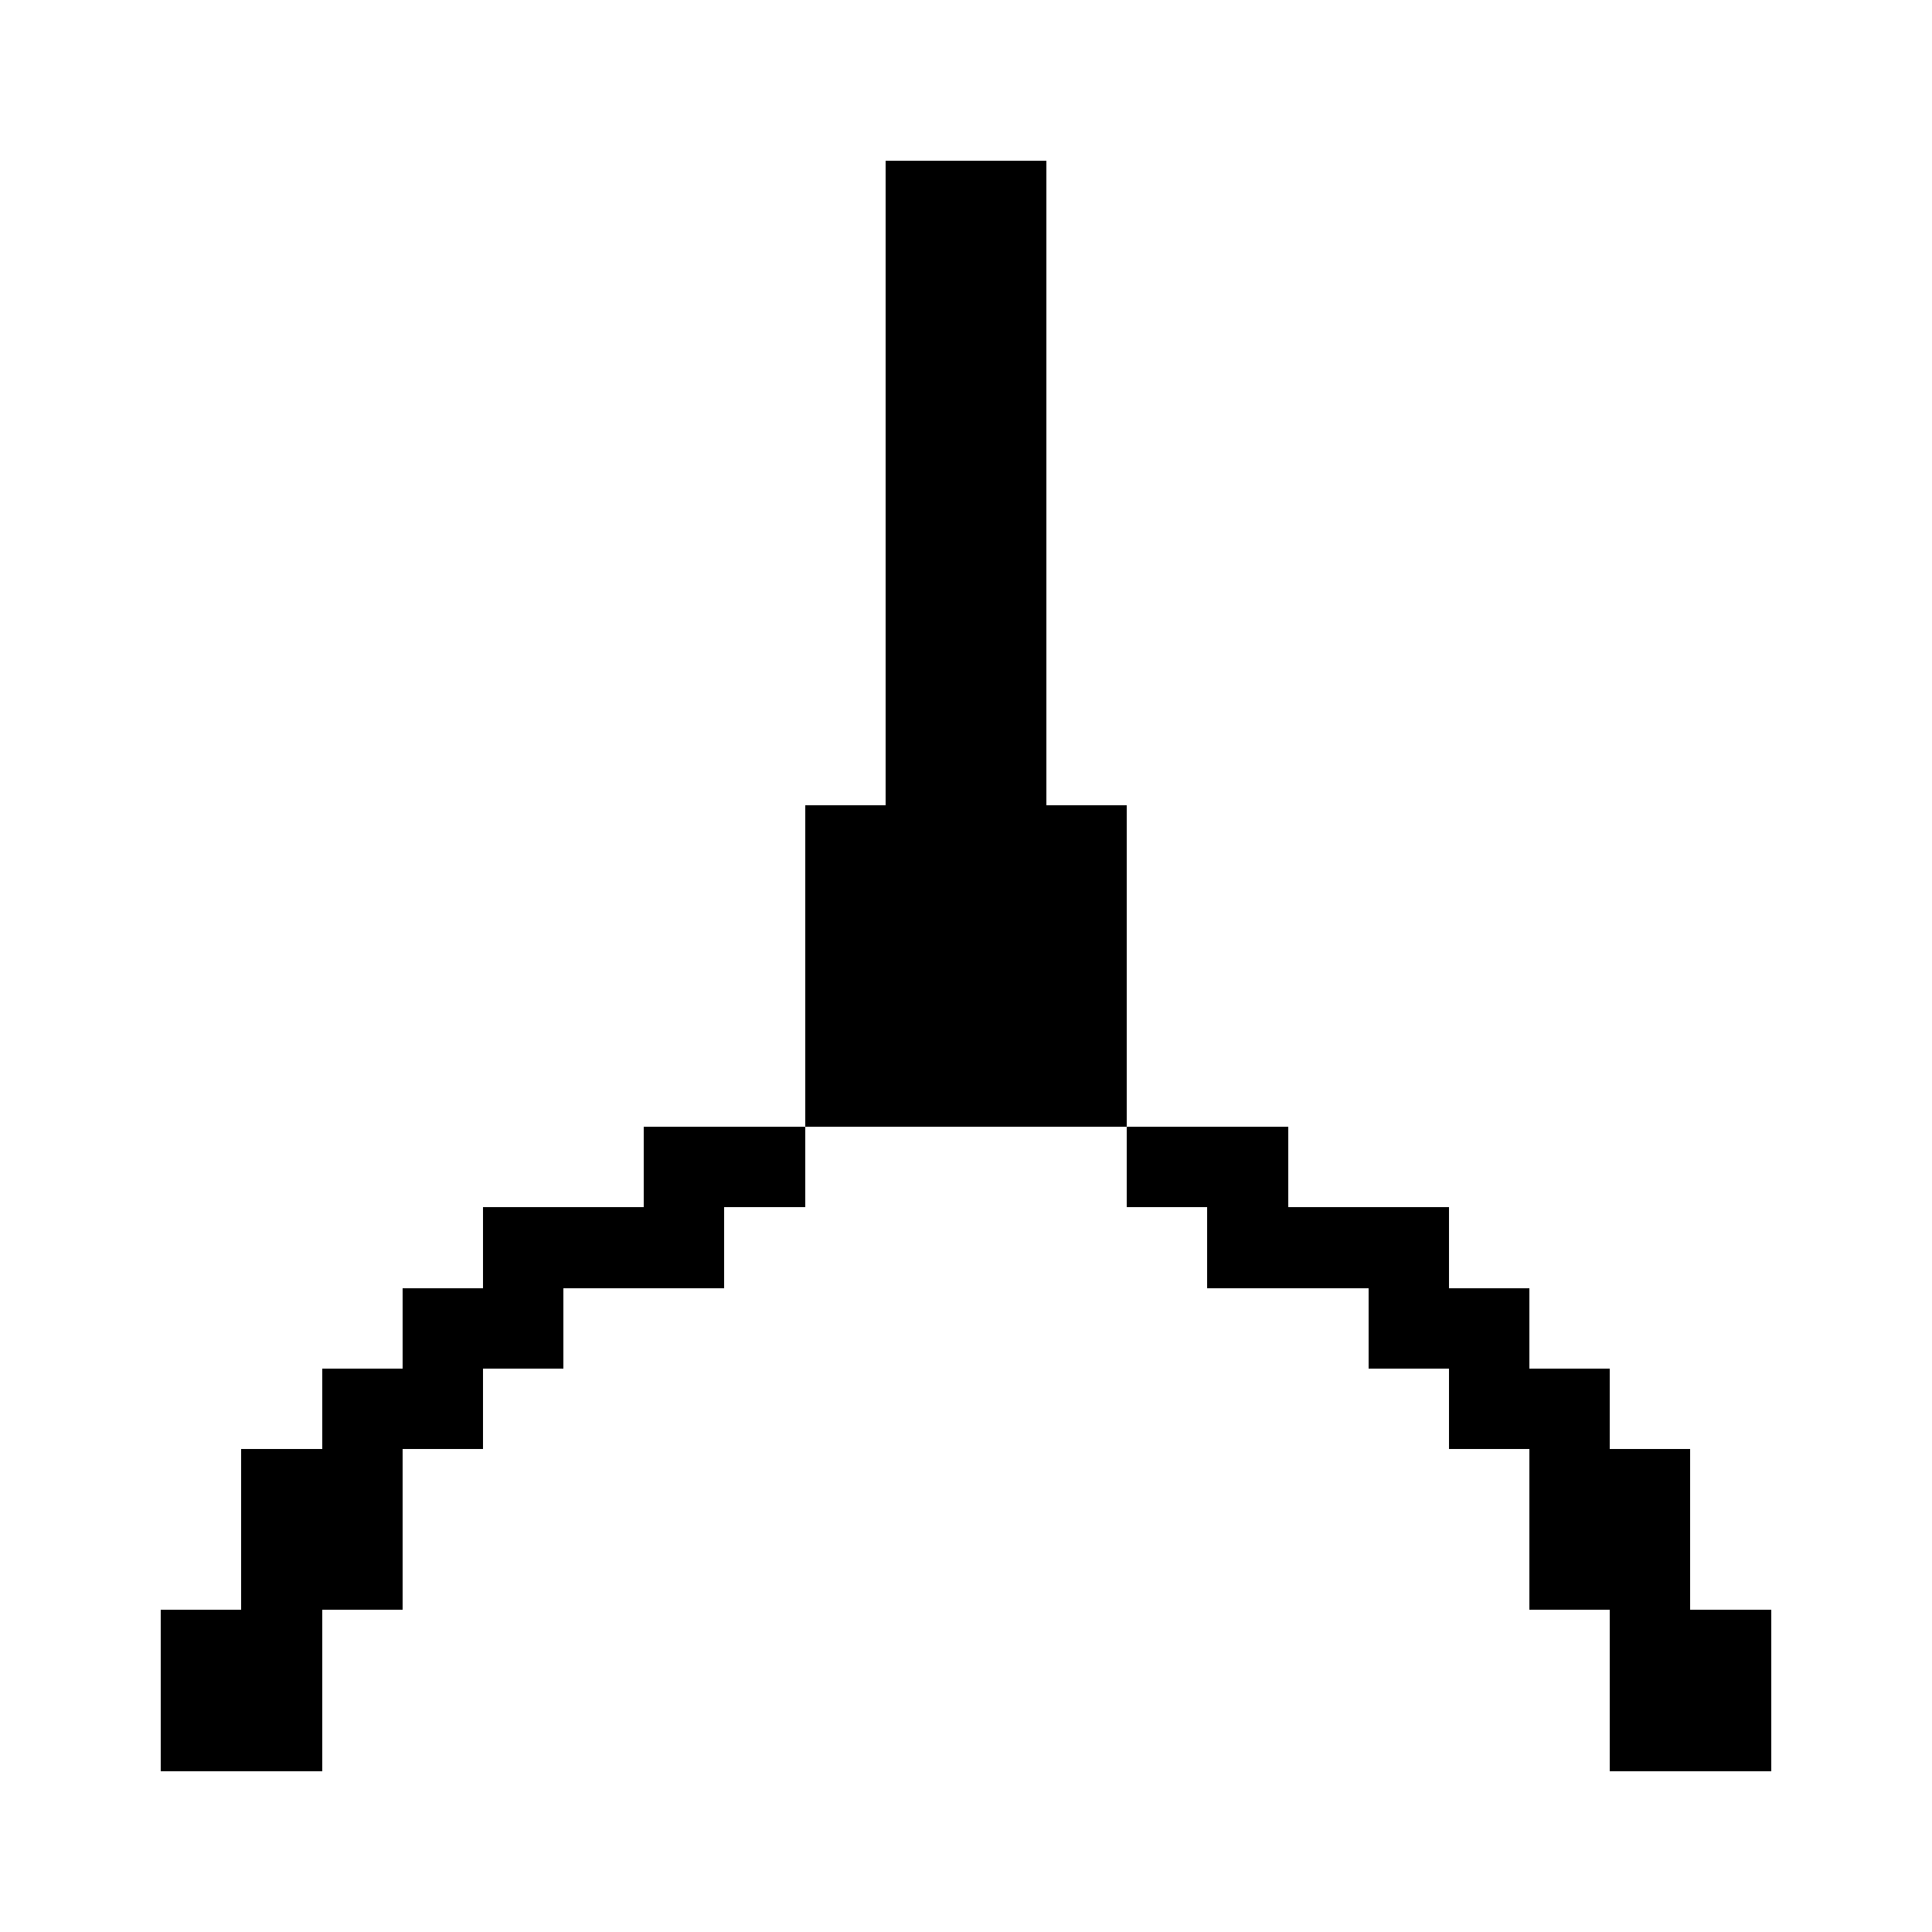
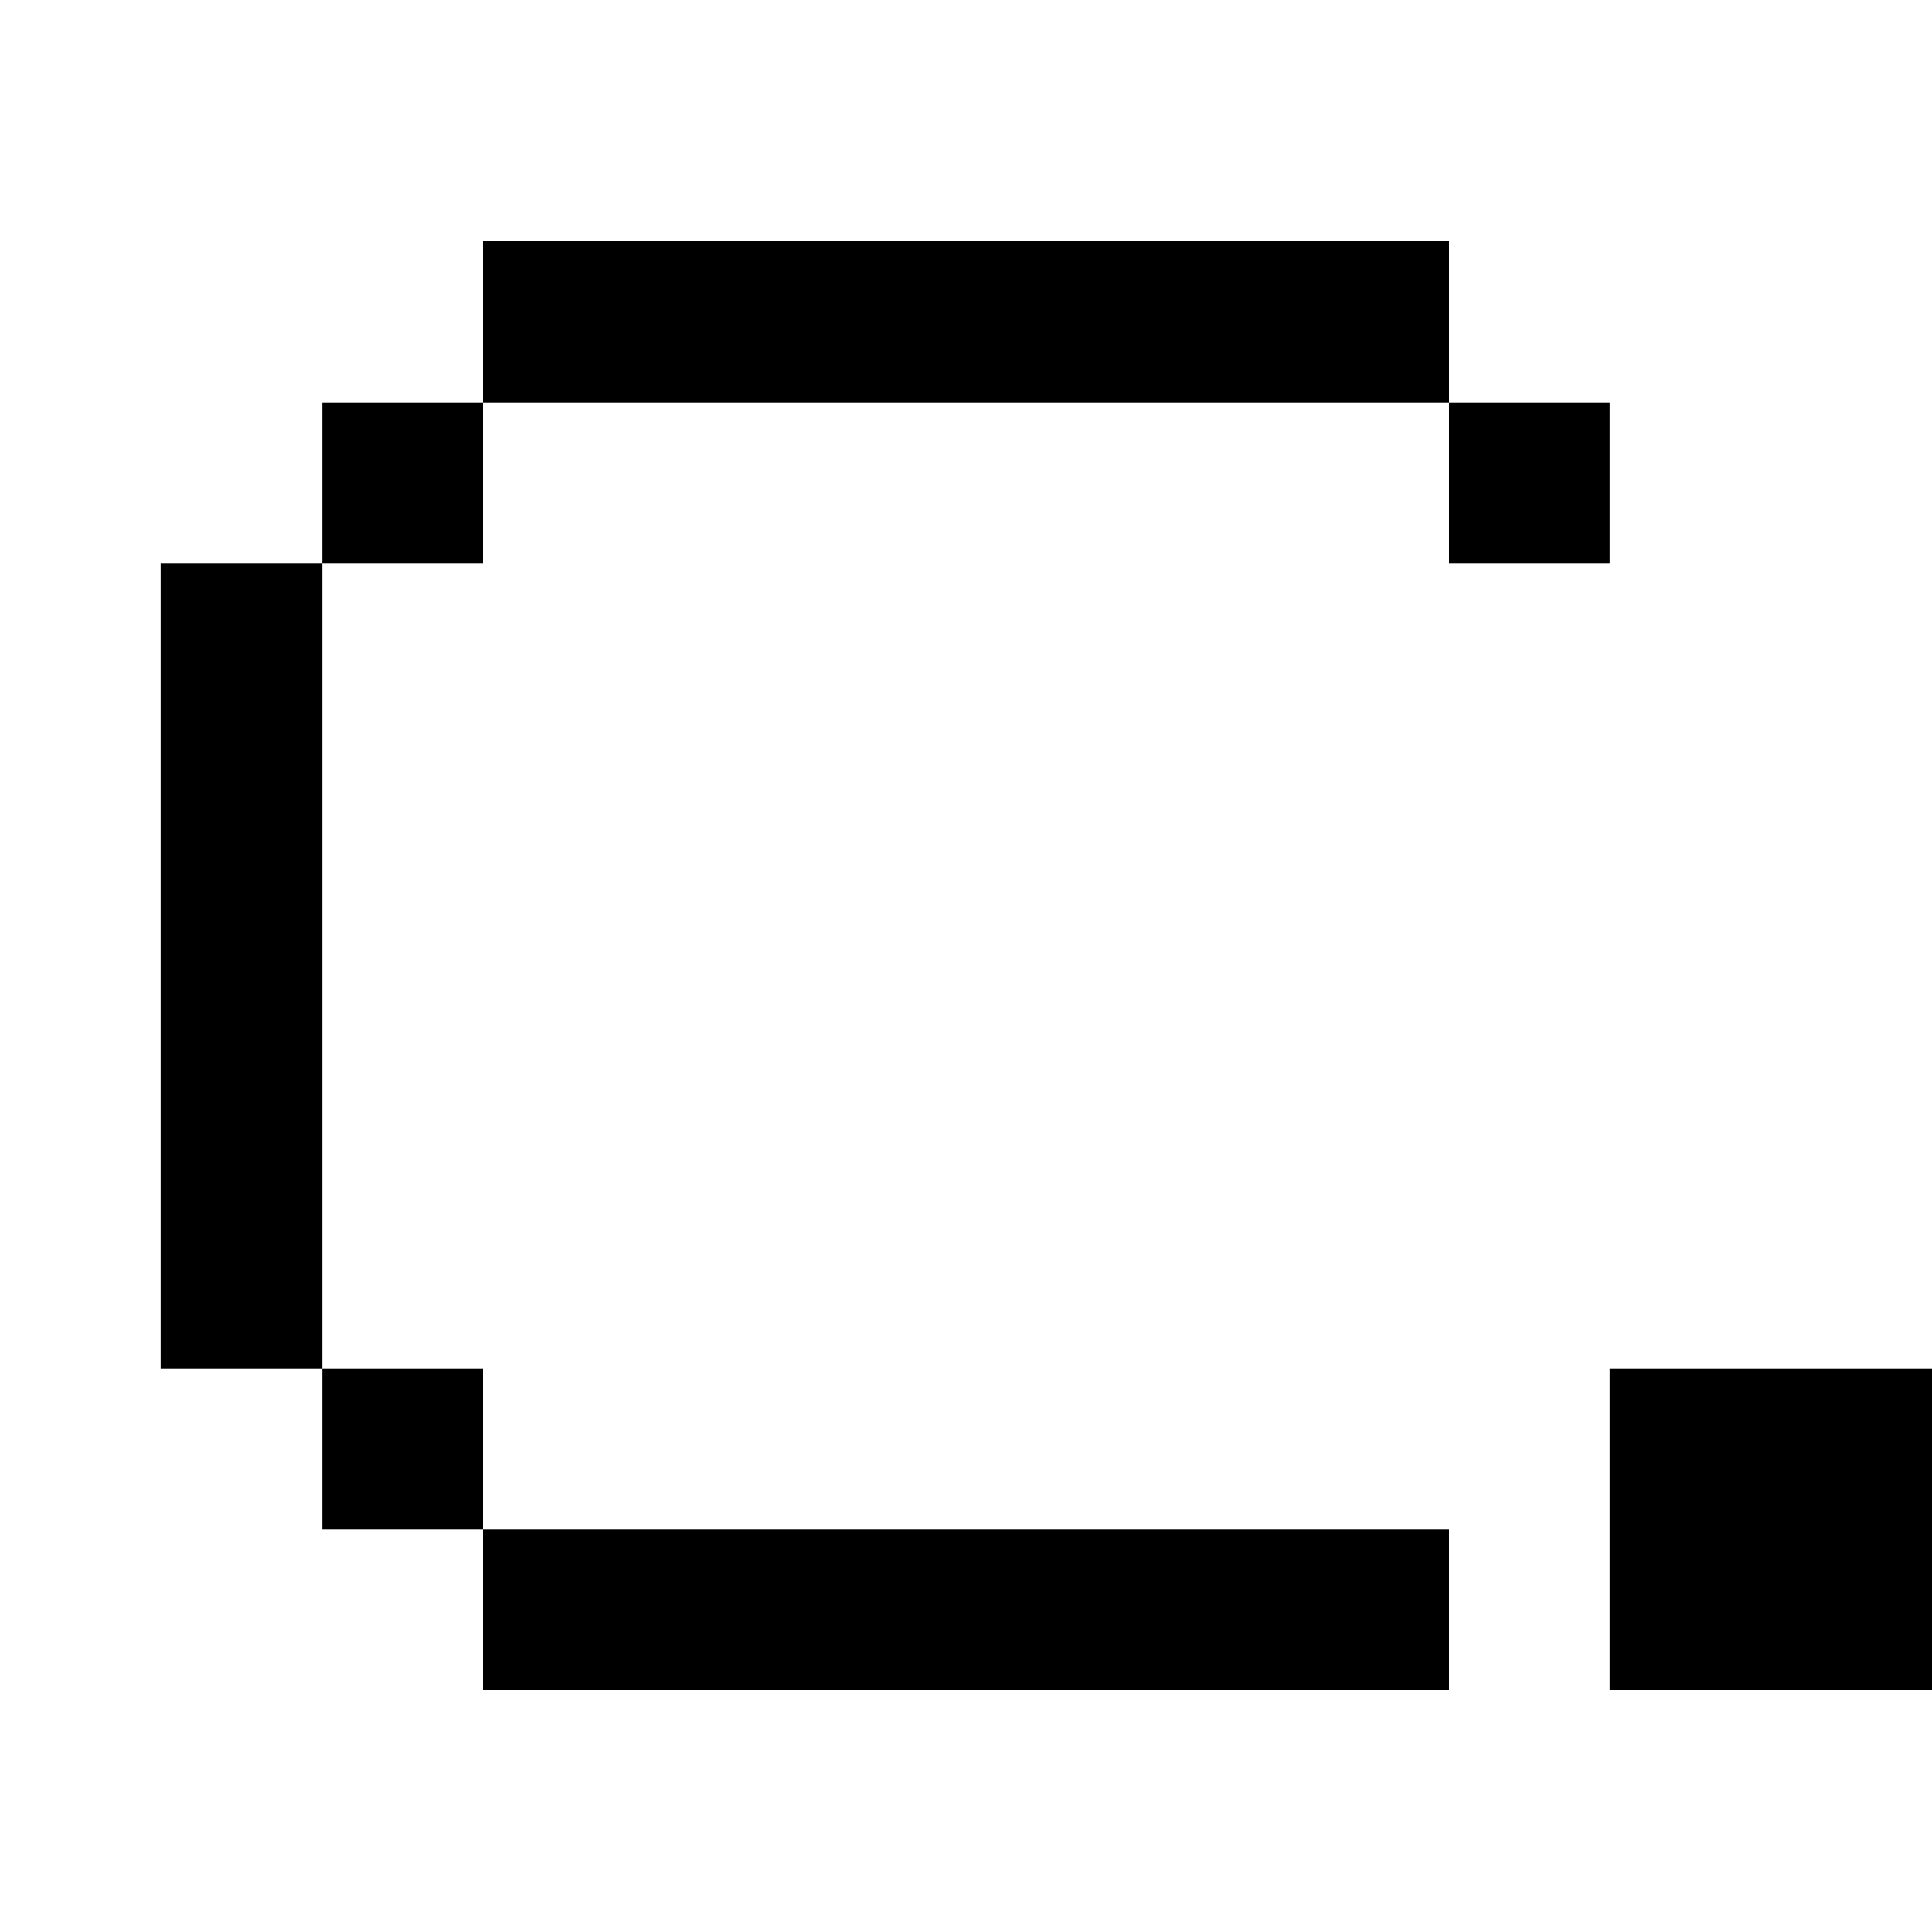
<svg xmlns="http://www.w3.org/2000/svg" viewBox="0 0 24 24" shape-rendering="crispEdges" role="img" aria-label="Course of Life">
-   <path d="M11 2h2v1H11zM11 3h2v1H11zM11 4h2v1H11zM11 5h2v1H11zM11 6h2v1H11zM11 7h2v1H11zM11 8h2v1H11zM11 9h2v1H11zM10 10h4v1H10zM10 11h4v1H10zM10 12h4v1H10zM10 13h4v1H10zM8 14h2v1H8zM14 14h2v1H14zM6 15h3v1H6zM15 15h3v1H15zM5 16h2v1H5zM17 16h2v1H17zM4 17h2v1H4zM18 17h2v1H18zM3 18h2v1H3zM19 18h2v1H19zM3 19h2v1H3zM19 19h2v1H19zM2 20h2v1H2zM20 20h2v1H20zM2 21h2v1H2zM20 21h2v1H20z" fill="currentColor" />
+   <path d="M6 3h12v1H6zM6 4h12v1H6zM4 5h2v1H4zM18 5h2v1H18zM4 6h2v1H4zM18 6h2v1H18zM2 7h2v1H2zM2 8h2v1H2zM2 9h2v1H2zM2 10h2v1H2zM2 11h2v1H2zM2 12h2v1H2zM2 13h2v1H2zM2 14h2v1H2zM2 15h2v1H2zM2 16h2v1H2zM4 17h2v1H4zM20 17h4v1H20zM4 18h2v1H4zM20 18h4v1H20zM6 19h12v1H6zM20 19h4v1H20zM6 20h12v1H6zM20 20h4v1H20z" fill="currentColor" />
</svg>
